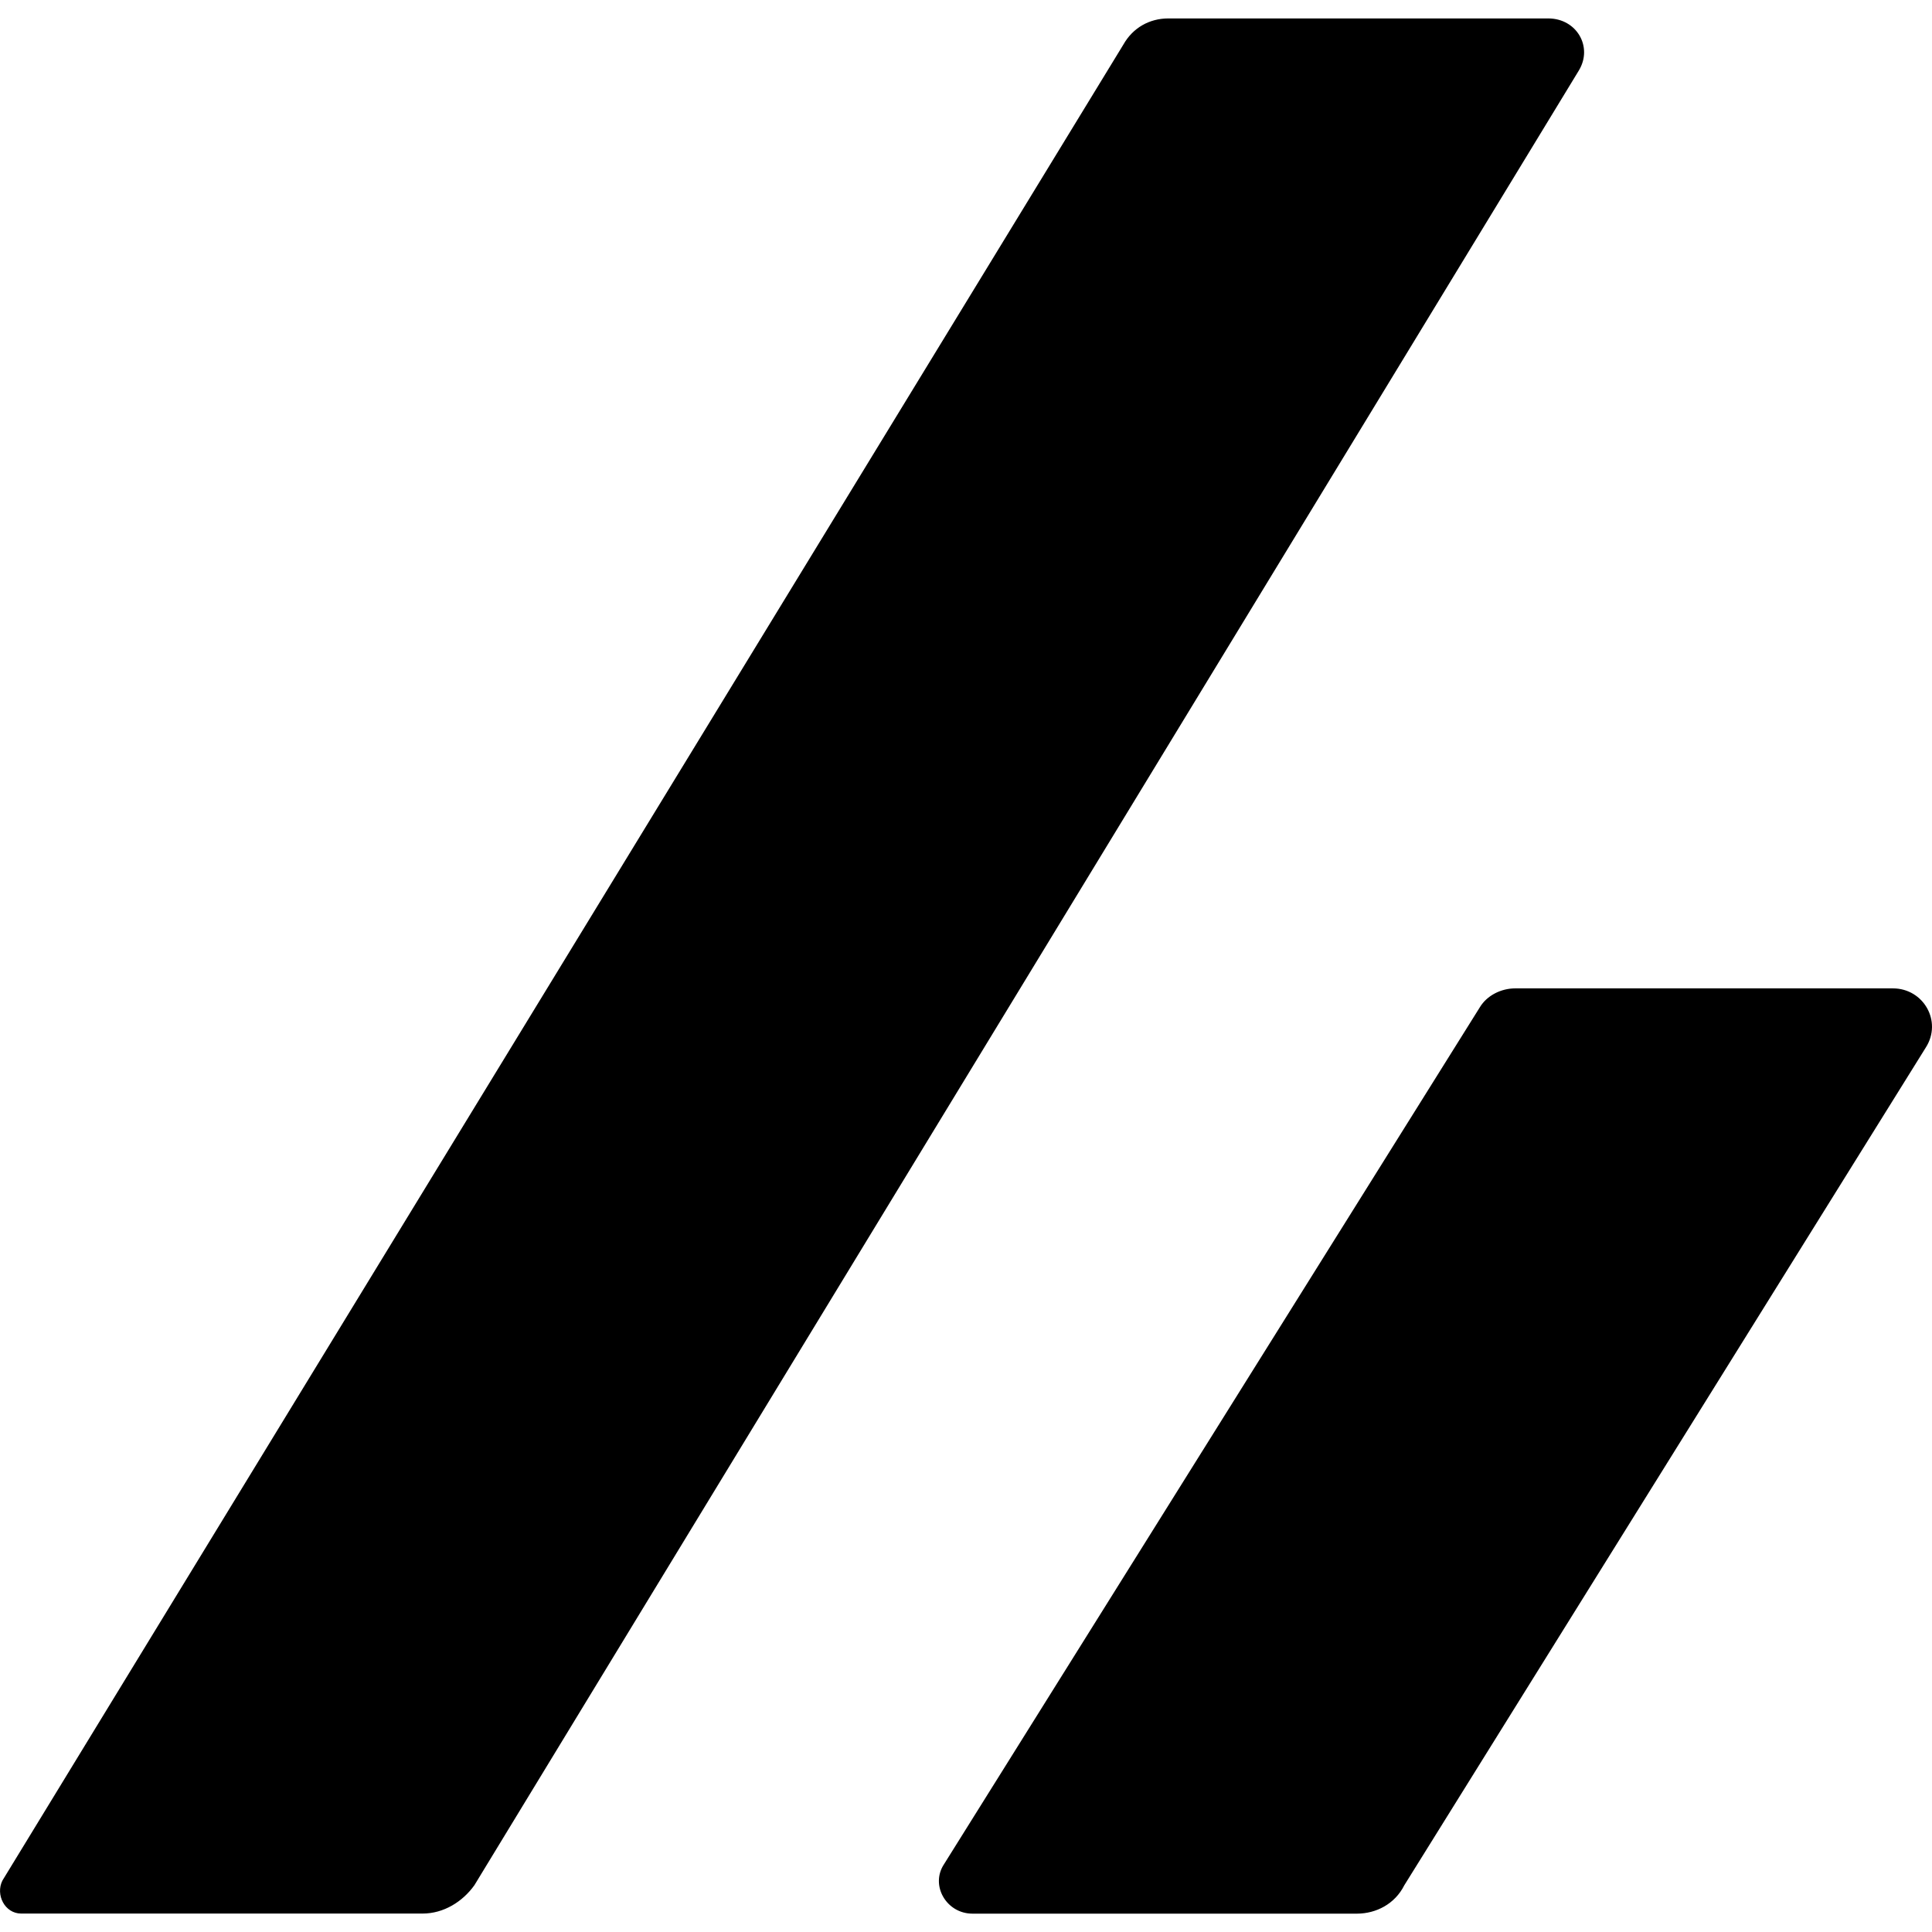
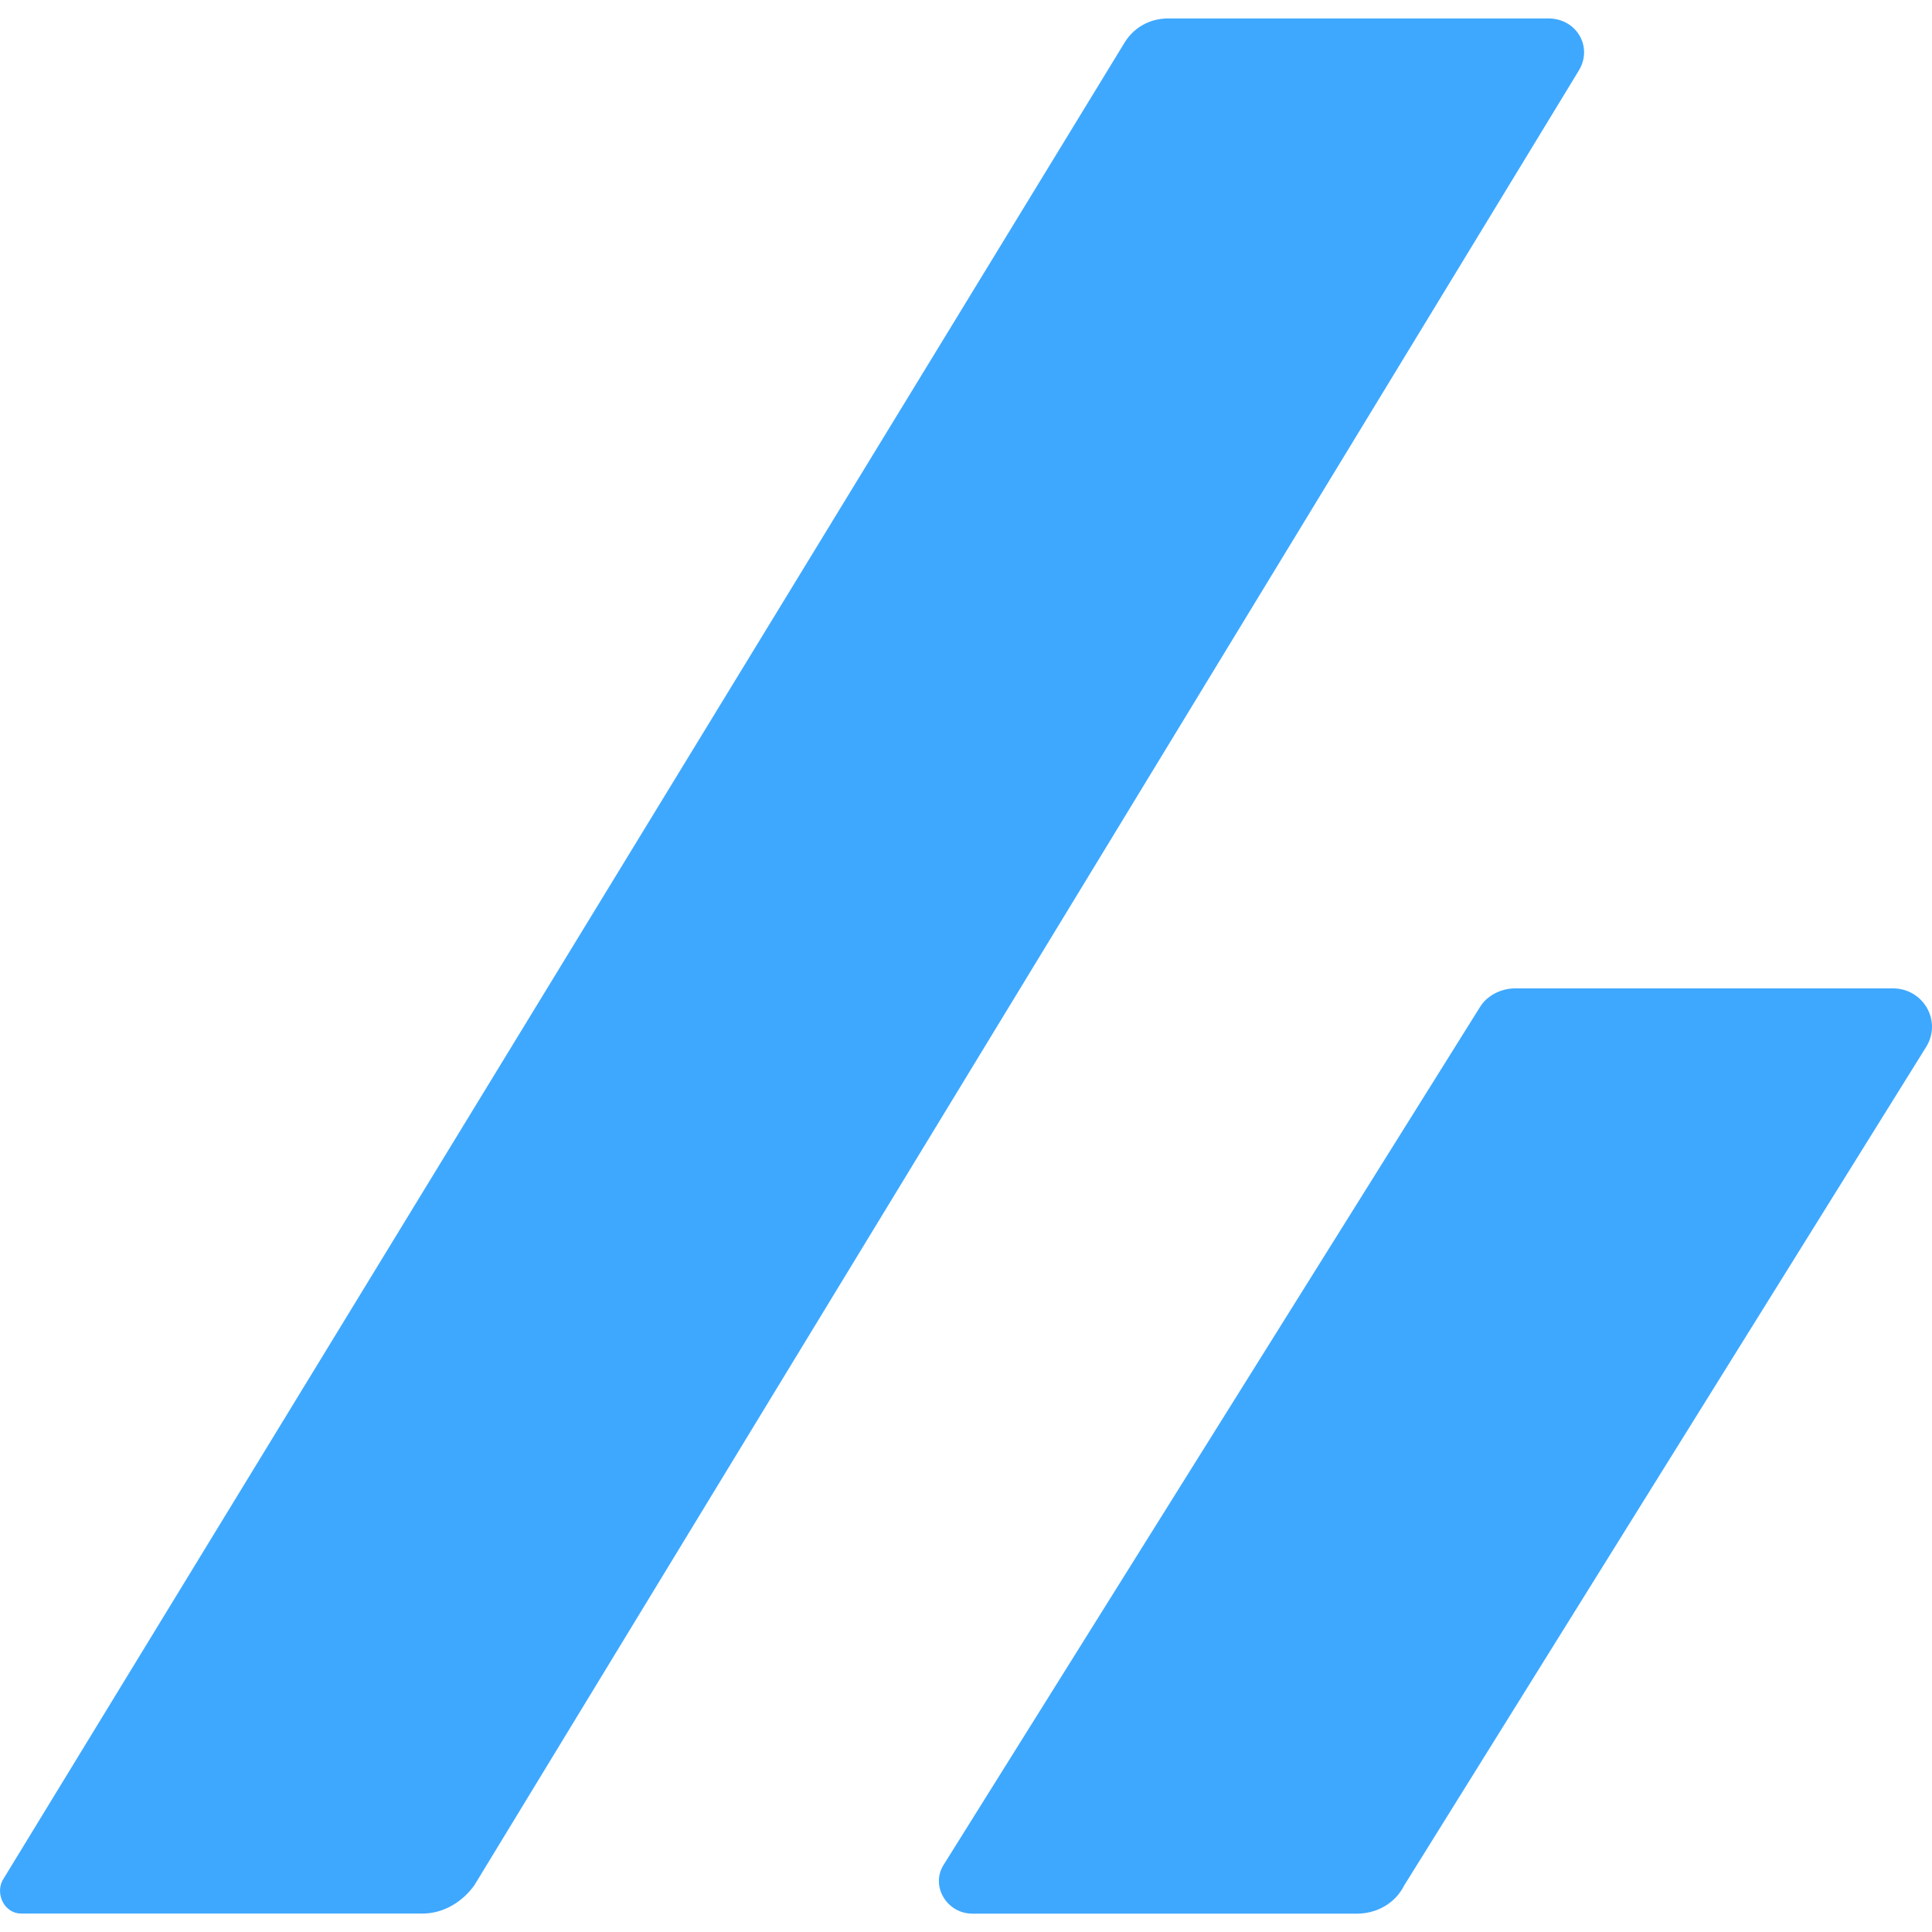
<svg xmlns="http://www.w3.org/2000/svg" role="img" viewBox="0 0 24 24">
-   <path d="M.264 23.771h4.984c.264 0 .498-.147.645-.352L19.614.874c.176-.293-.029-.645-.381-.645h-4.72c-.235 0-.44.117-.557.323L.03 23.361c-.088.176.029.41.234.41zM17.445 23.419l6.479-10.408c.205-.323-.029-.733-.41-.733h-4.691c-.176 0-.352.088-.44.235l-6.655 10.643c-.176.264.029.616.352.616h4.779c.234-.001.468-.118.586-.353z" />
+   <path fill="#3EA8FF" d="M.264 23.771h4.984c.264 0 .498-.147.645-.352L19.614.874c.176-.293-.029-.645-.381-.645h-4.72c-.235 0-.44.117-.557.323L.03 23.361c-.088.176.029.41.234.41zM17.445 23.419l6.479-10.408c.205-.323-.029-.733-.41-.733h-4.691c-.176 0-.352.088-.44.235l-6.655 10.643c-.176.264.029.616.352.616h4.779c.234-.001.468-.118.586-.353z" />
</svg>
